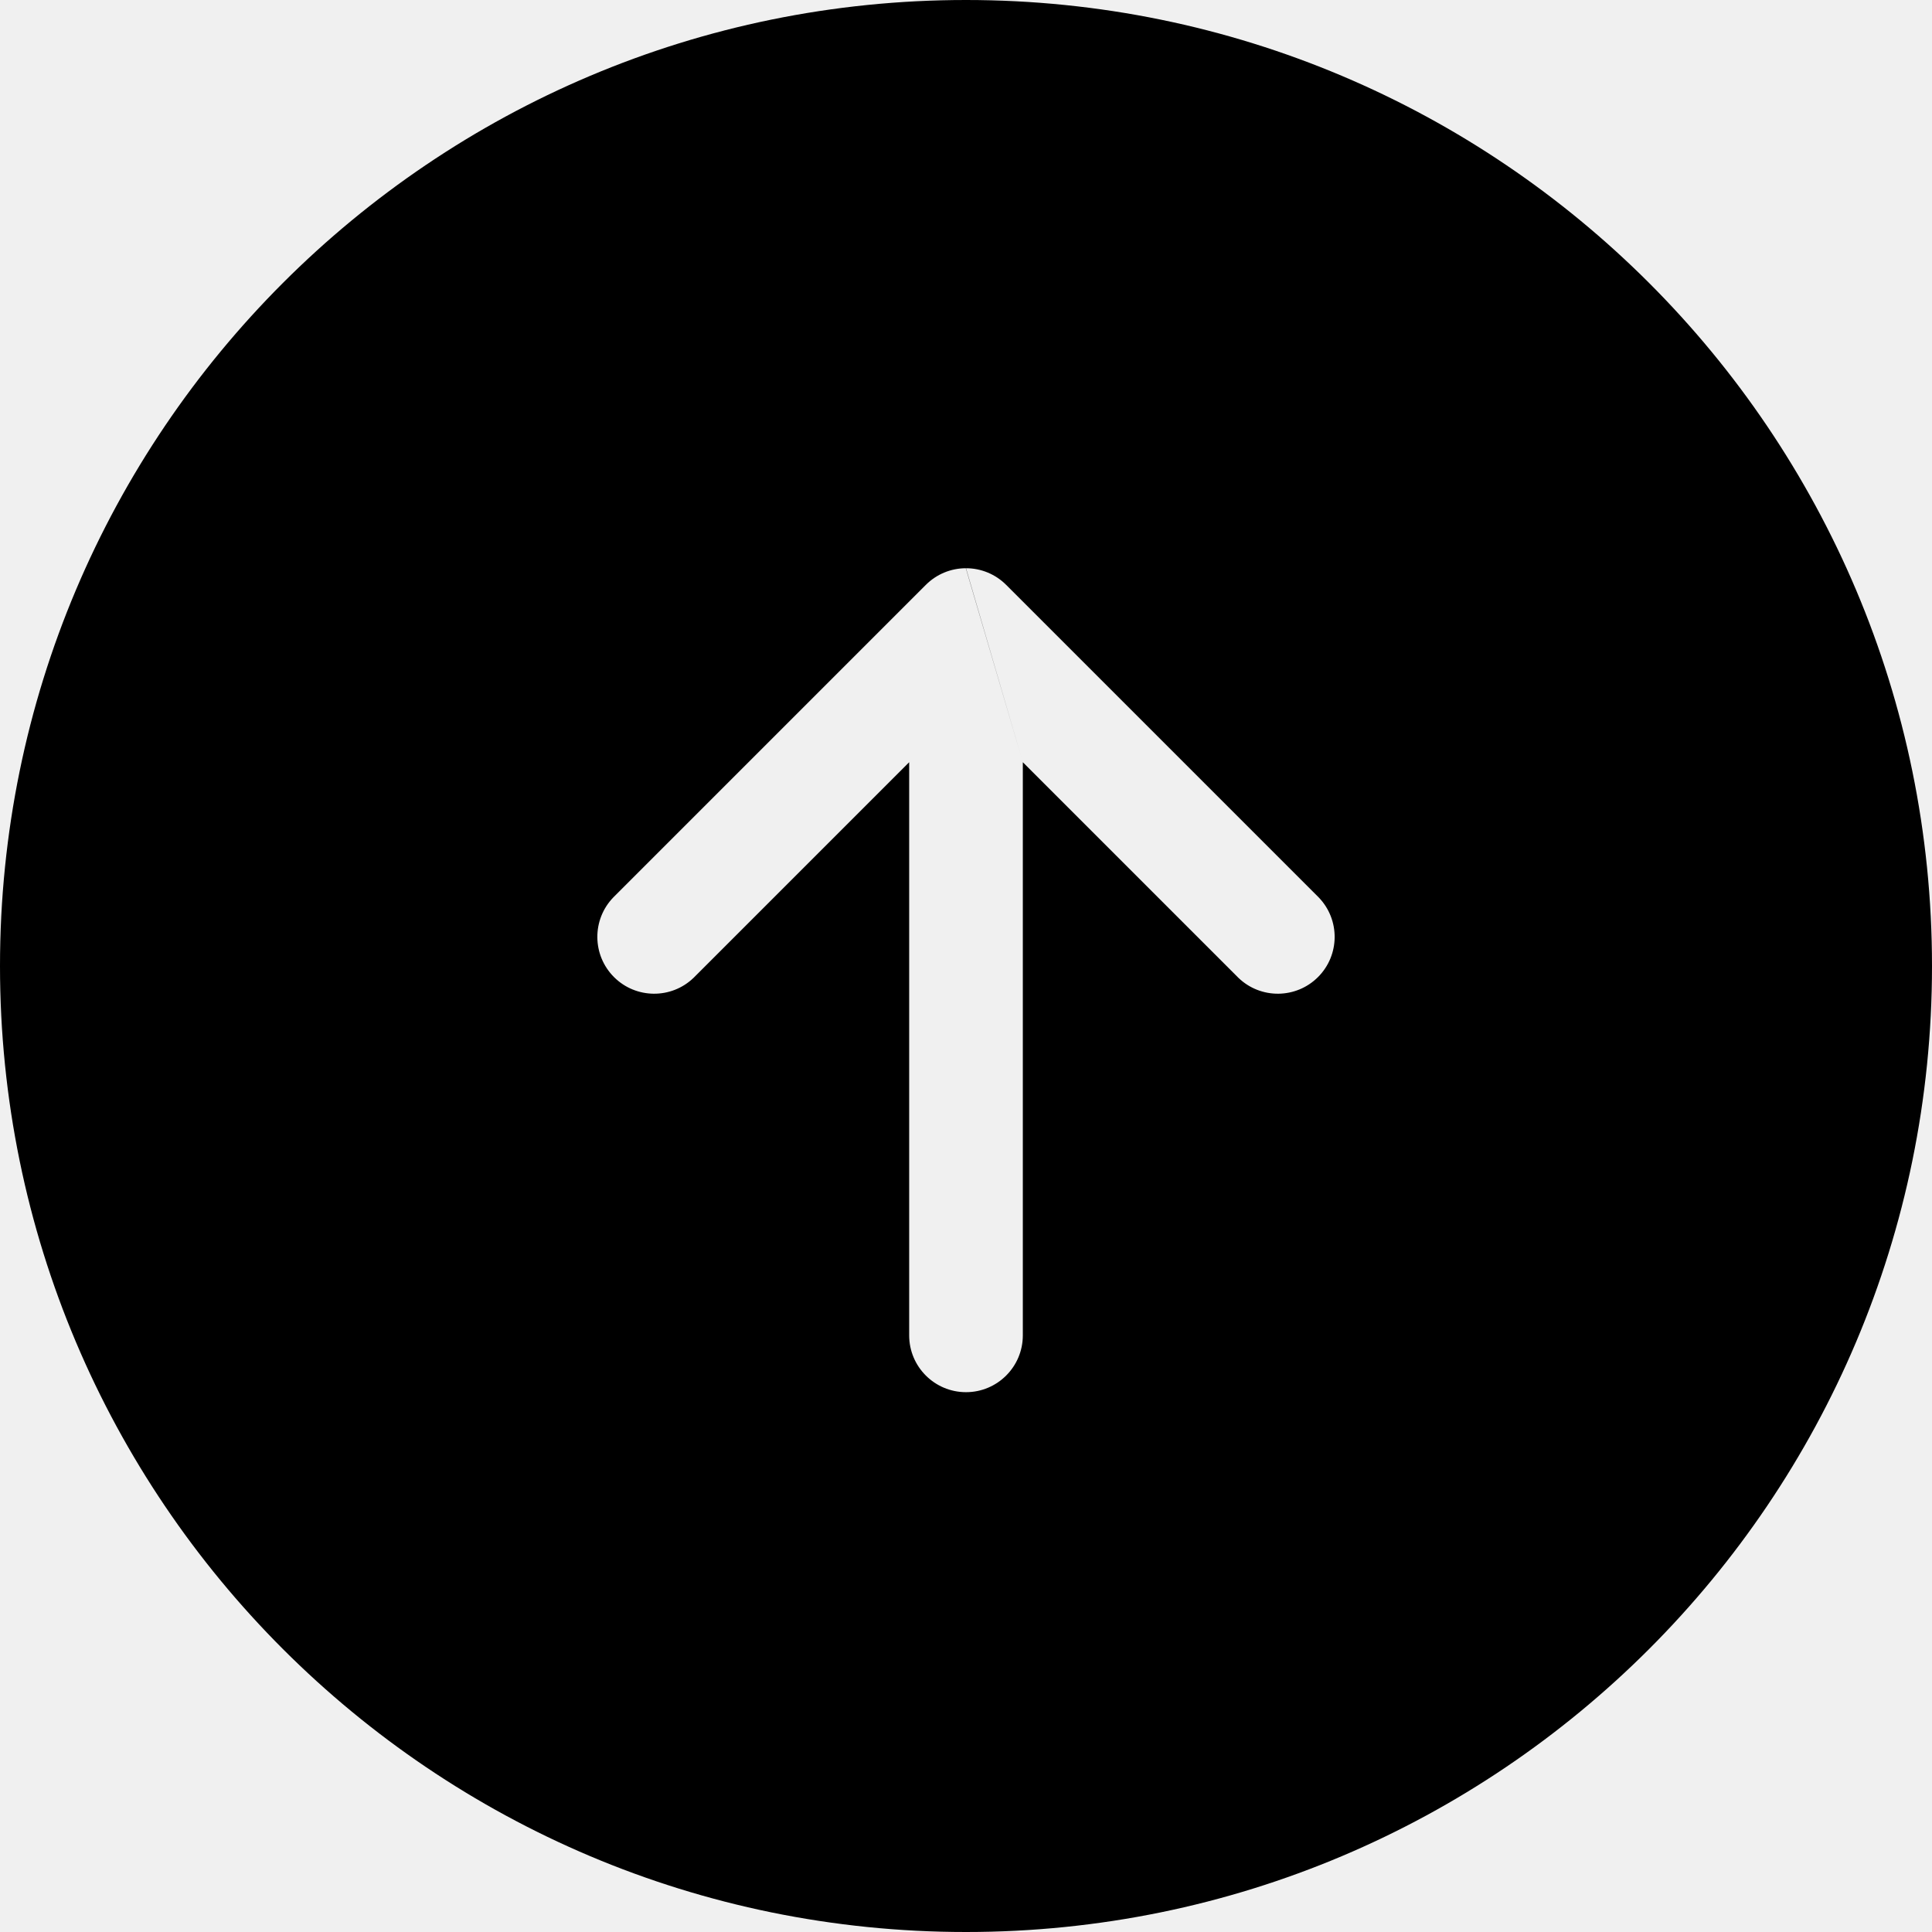
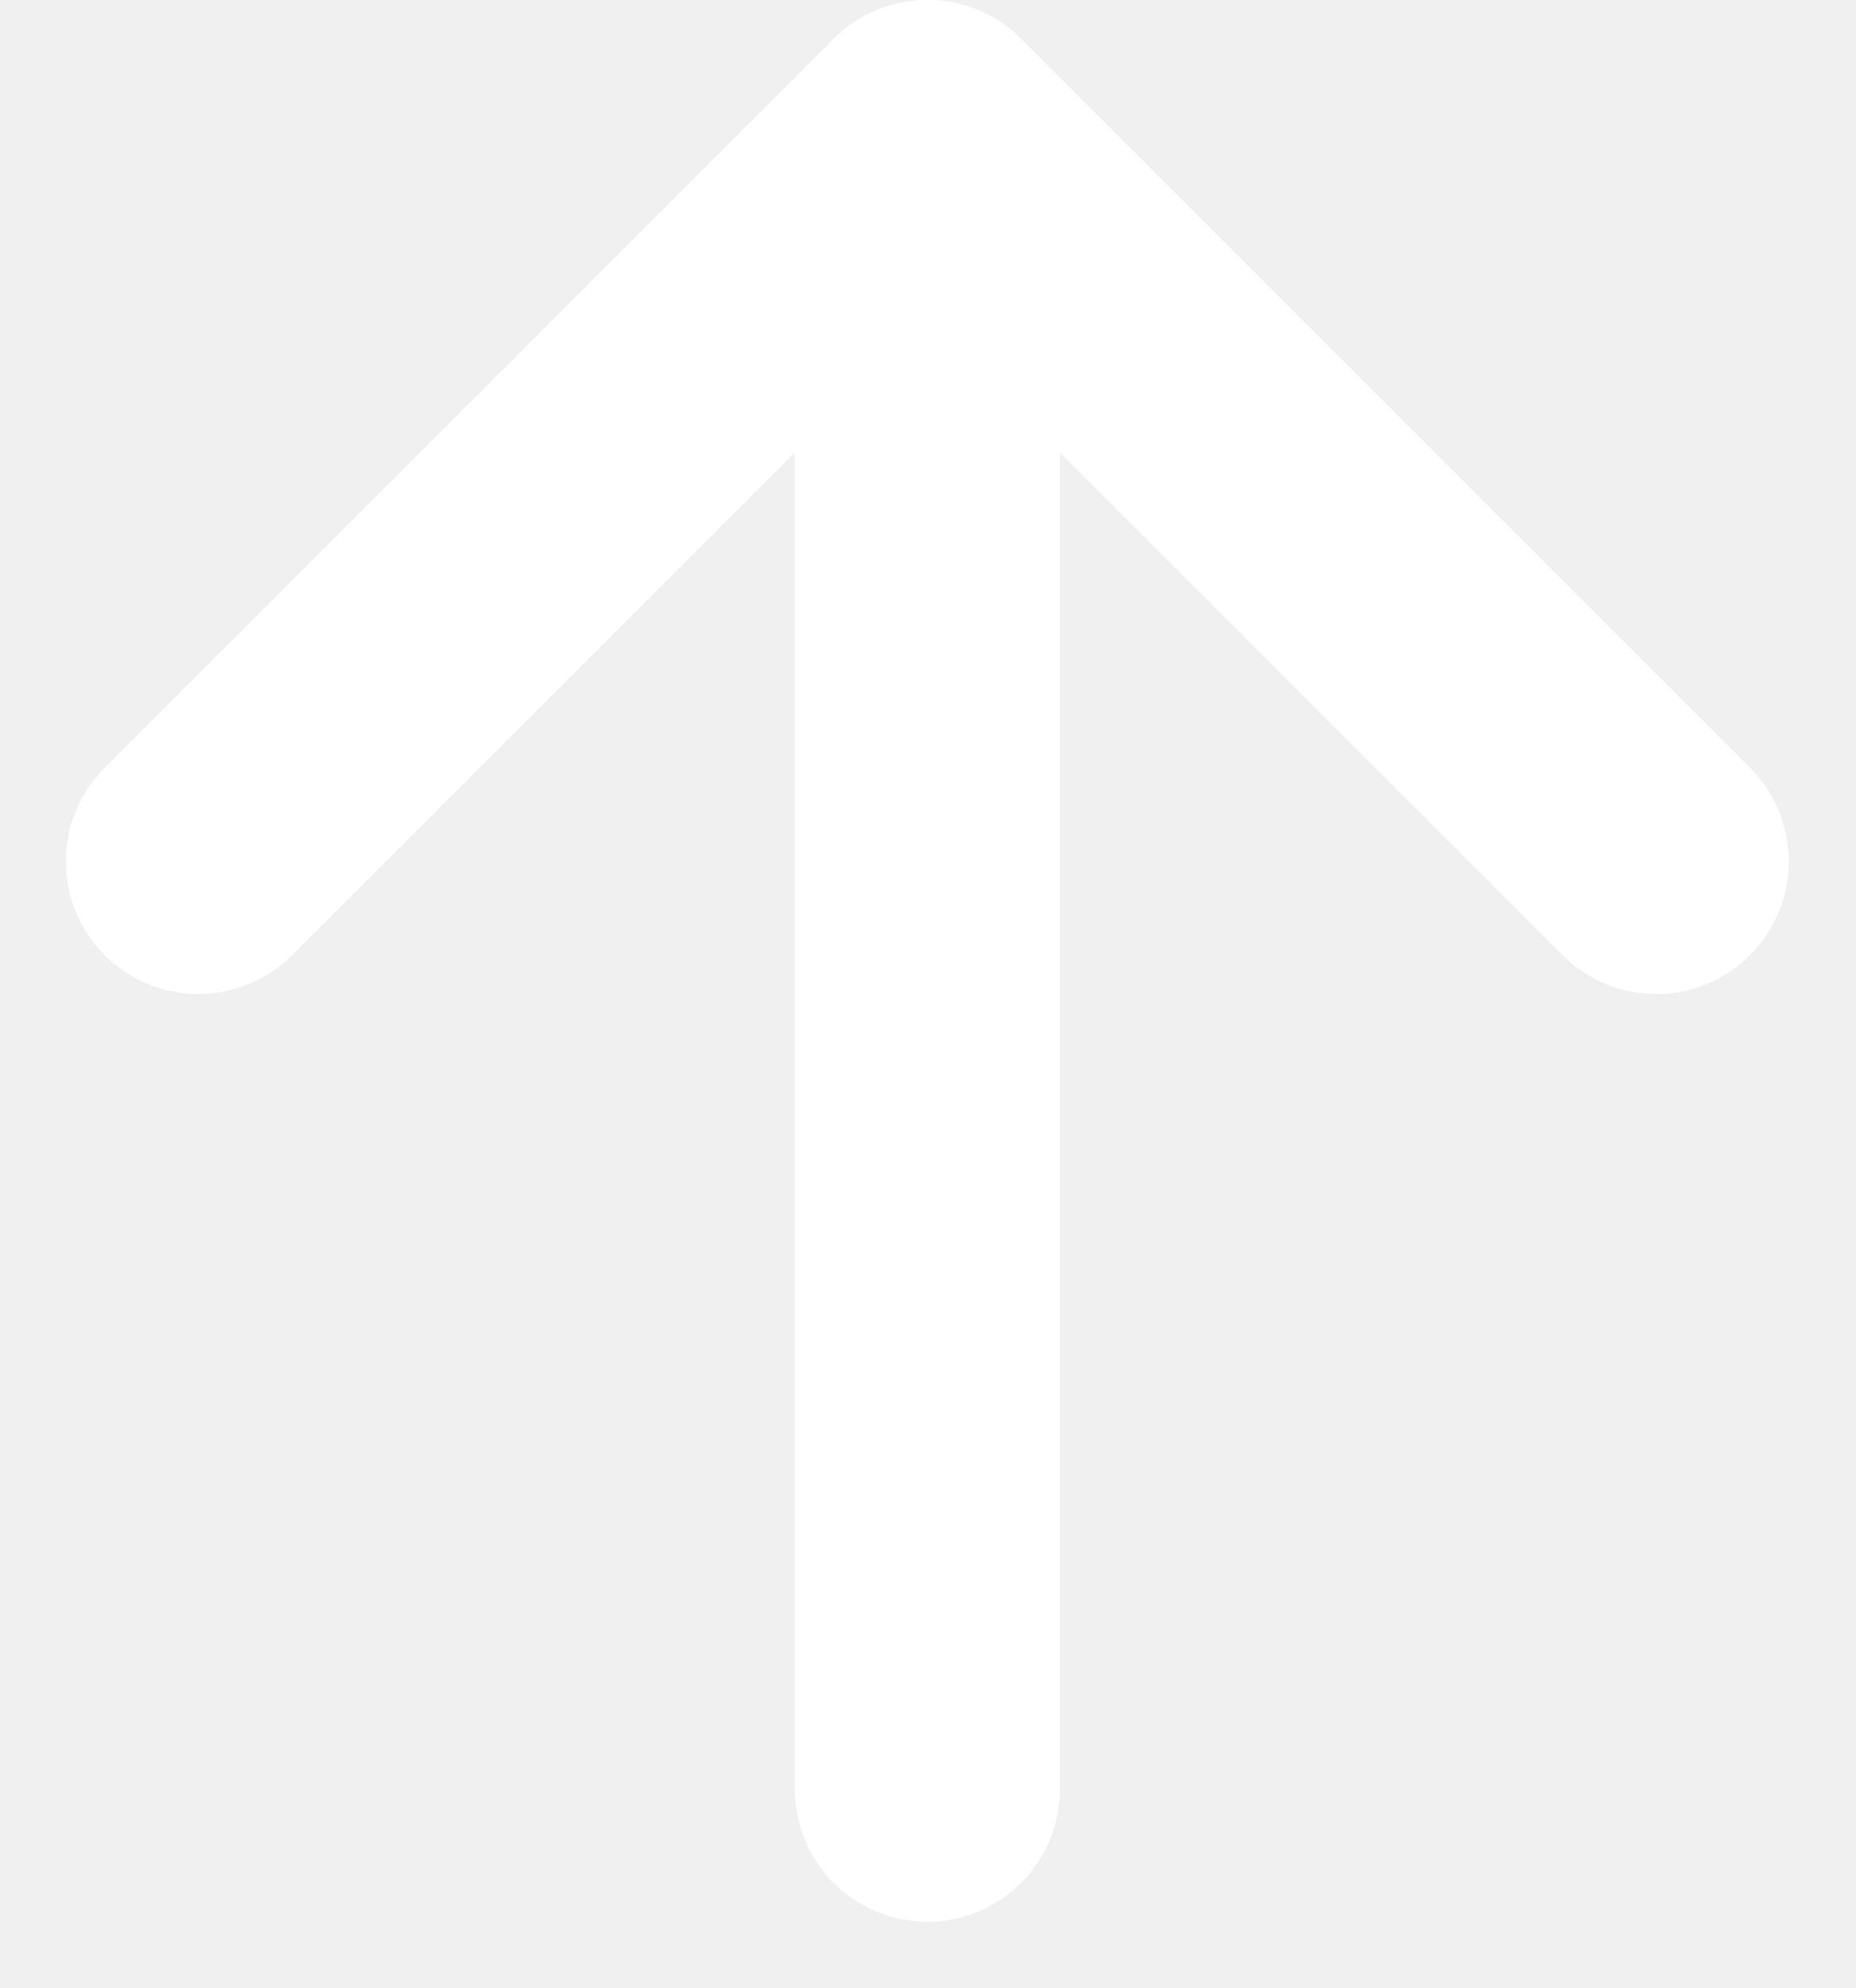
- <svg xmlns="http://www.w3.org/2000/svg" width="34" height="34" viewBox="0 0 34 34">
-   <g>
-     <g>
-       <path fill="currentColor" d="M0 17C0 7.611 7.611 0 17 0s17 7.611 17 17-7.611 17-17 17S0 26.389 0 17zm18-3.586l3.793 3.793a1 1 0 0 0 1.414-1.414l-5.5-5.5A.997.997 0 0 0 17 10m-.003 0a.996.996 0 0 0-.704.293l-5.5 5.5a1 1 0 0 0 1.414 1.414L16 13.414V23.5a1 1 0 1 0 2 0V13.414" />
-     </g>
-   </g>
+ <svg xmlns="http://www.w3.org/2000/svg" width="14" height="15" viewBox="0 0 14 15" fill="none">
+   <path d="M1.497 6.5L6.997 1L12.497 6.5" stroke="white" stroke-width="2" stroke-linecap="round" stroke-linejoin="round" />
+   <path d="M6.997 1V13.5" stroke="white" stroke-width="2" stroke-linecap="round" stroke-linejoin="round" />
</svg>
